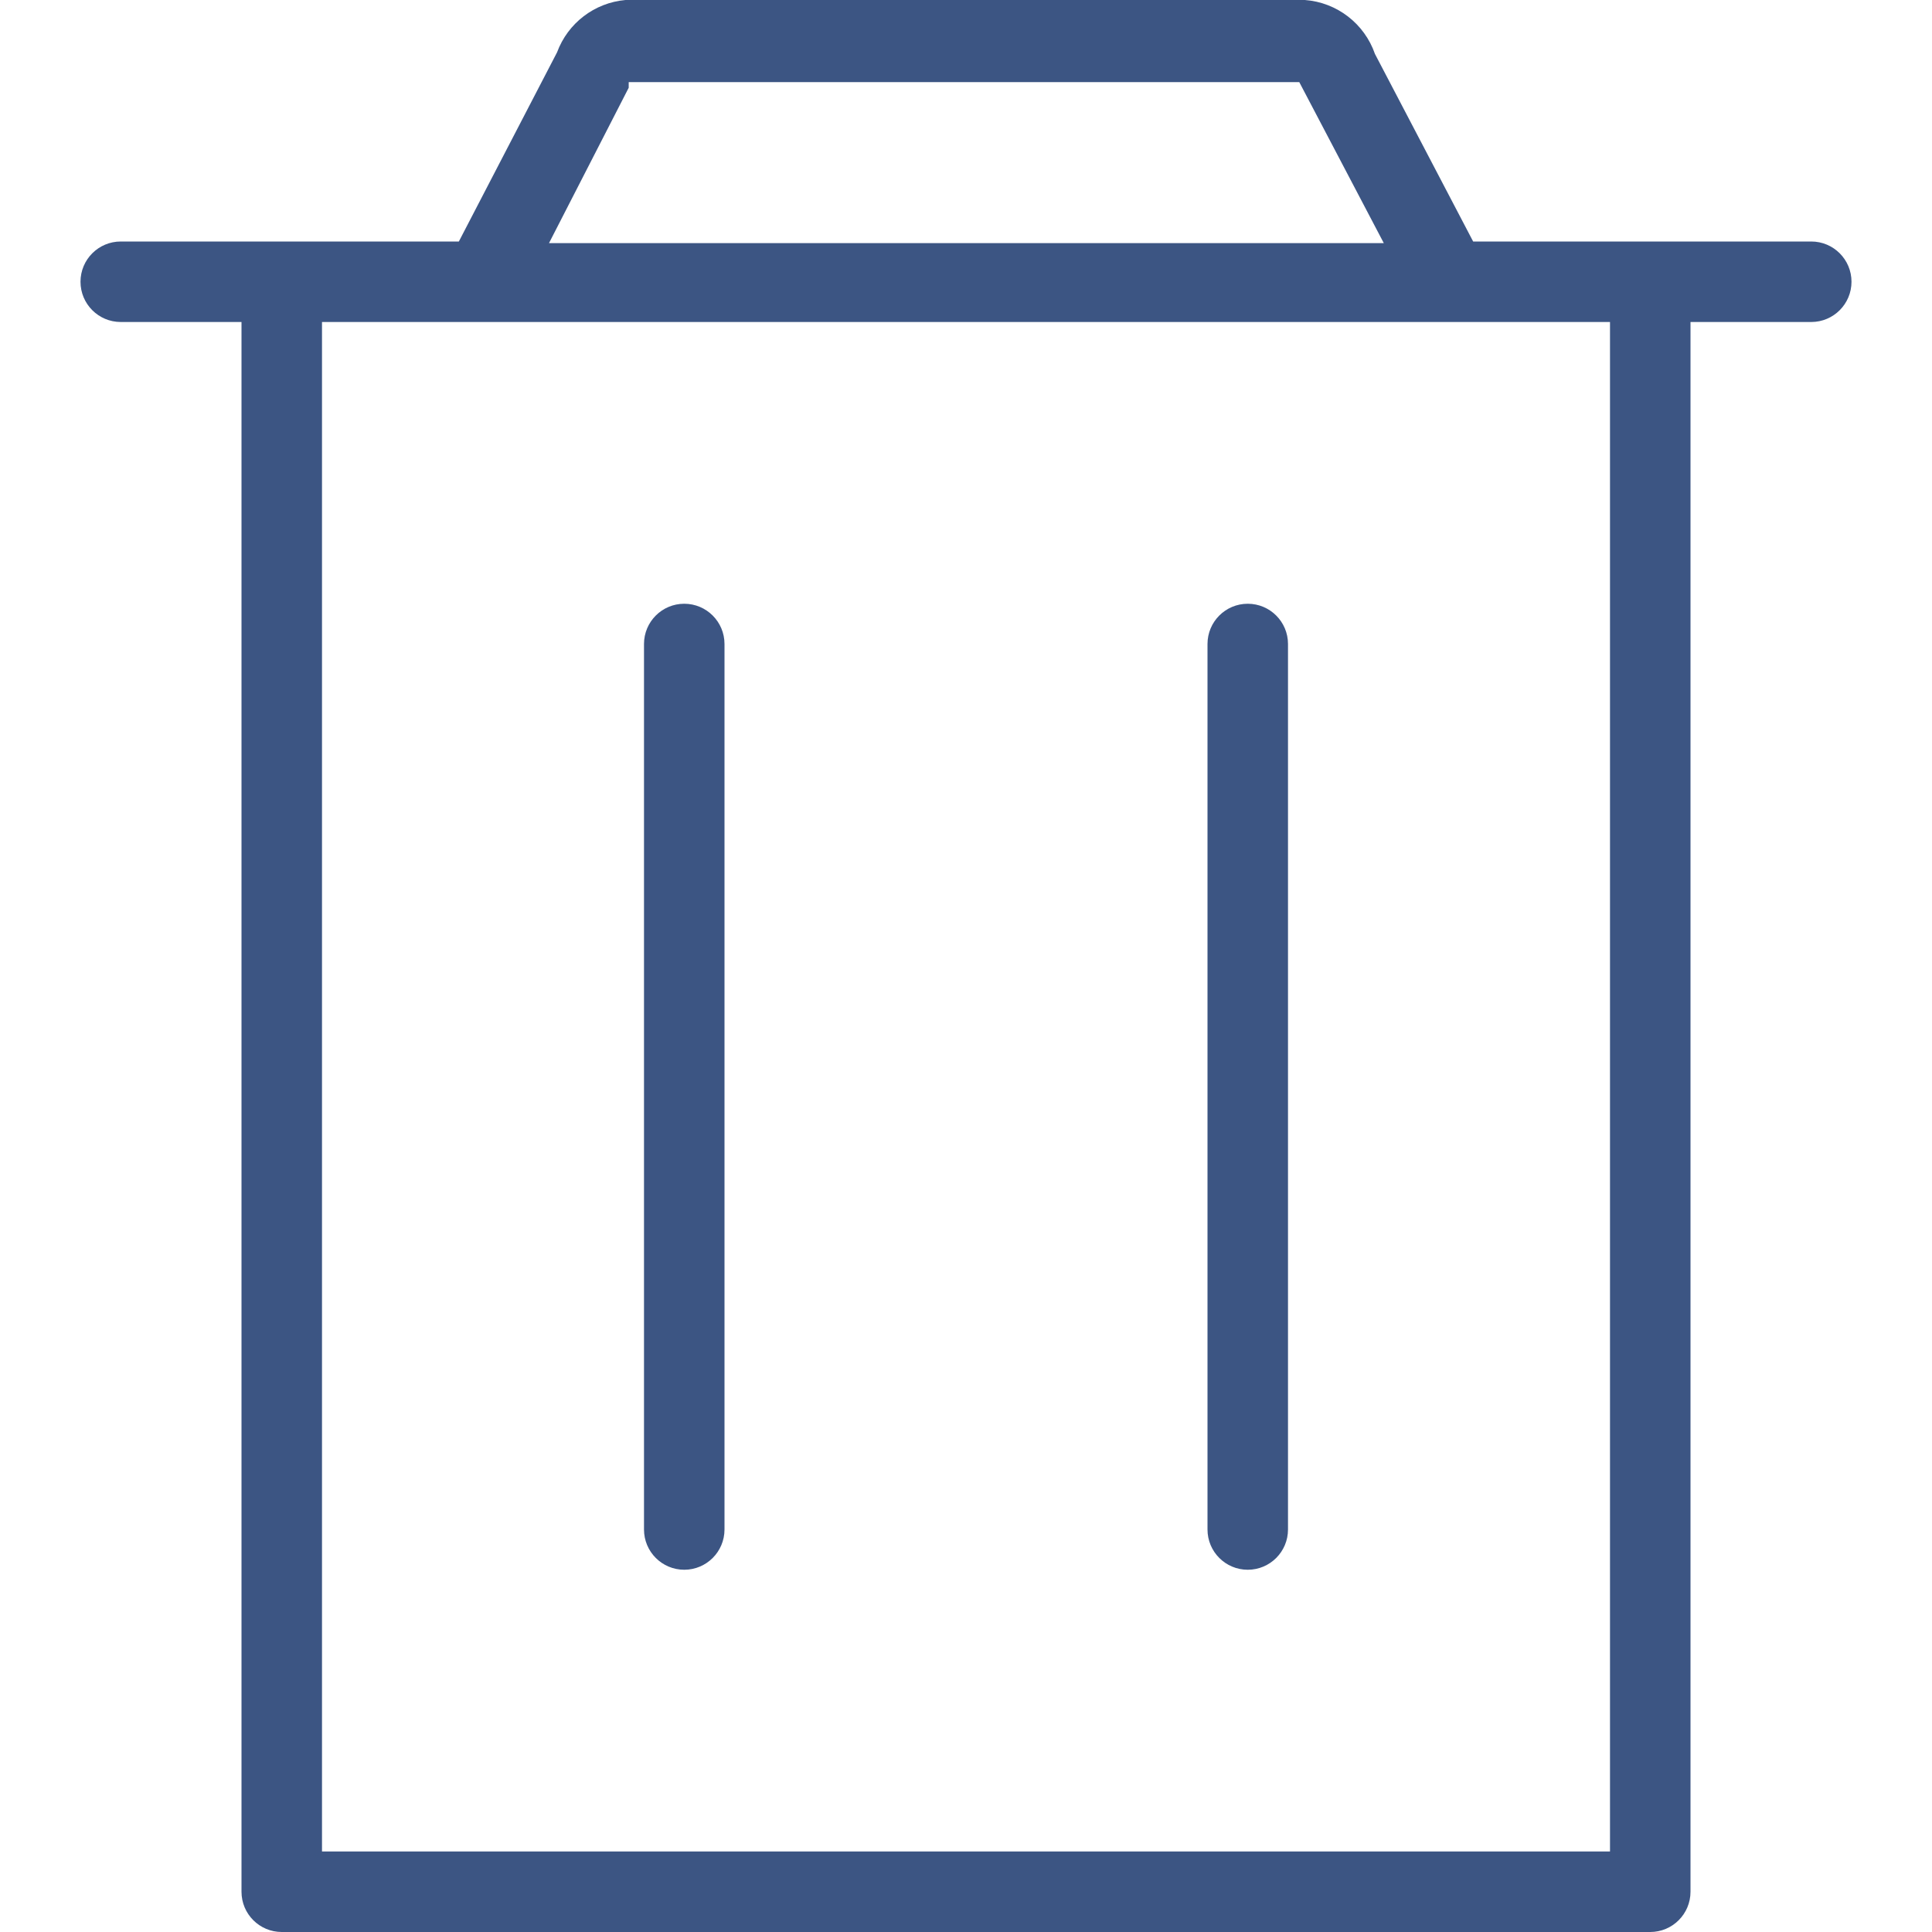
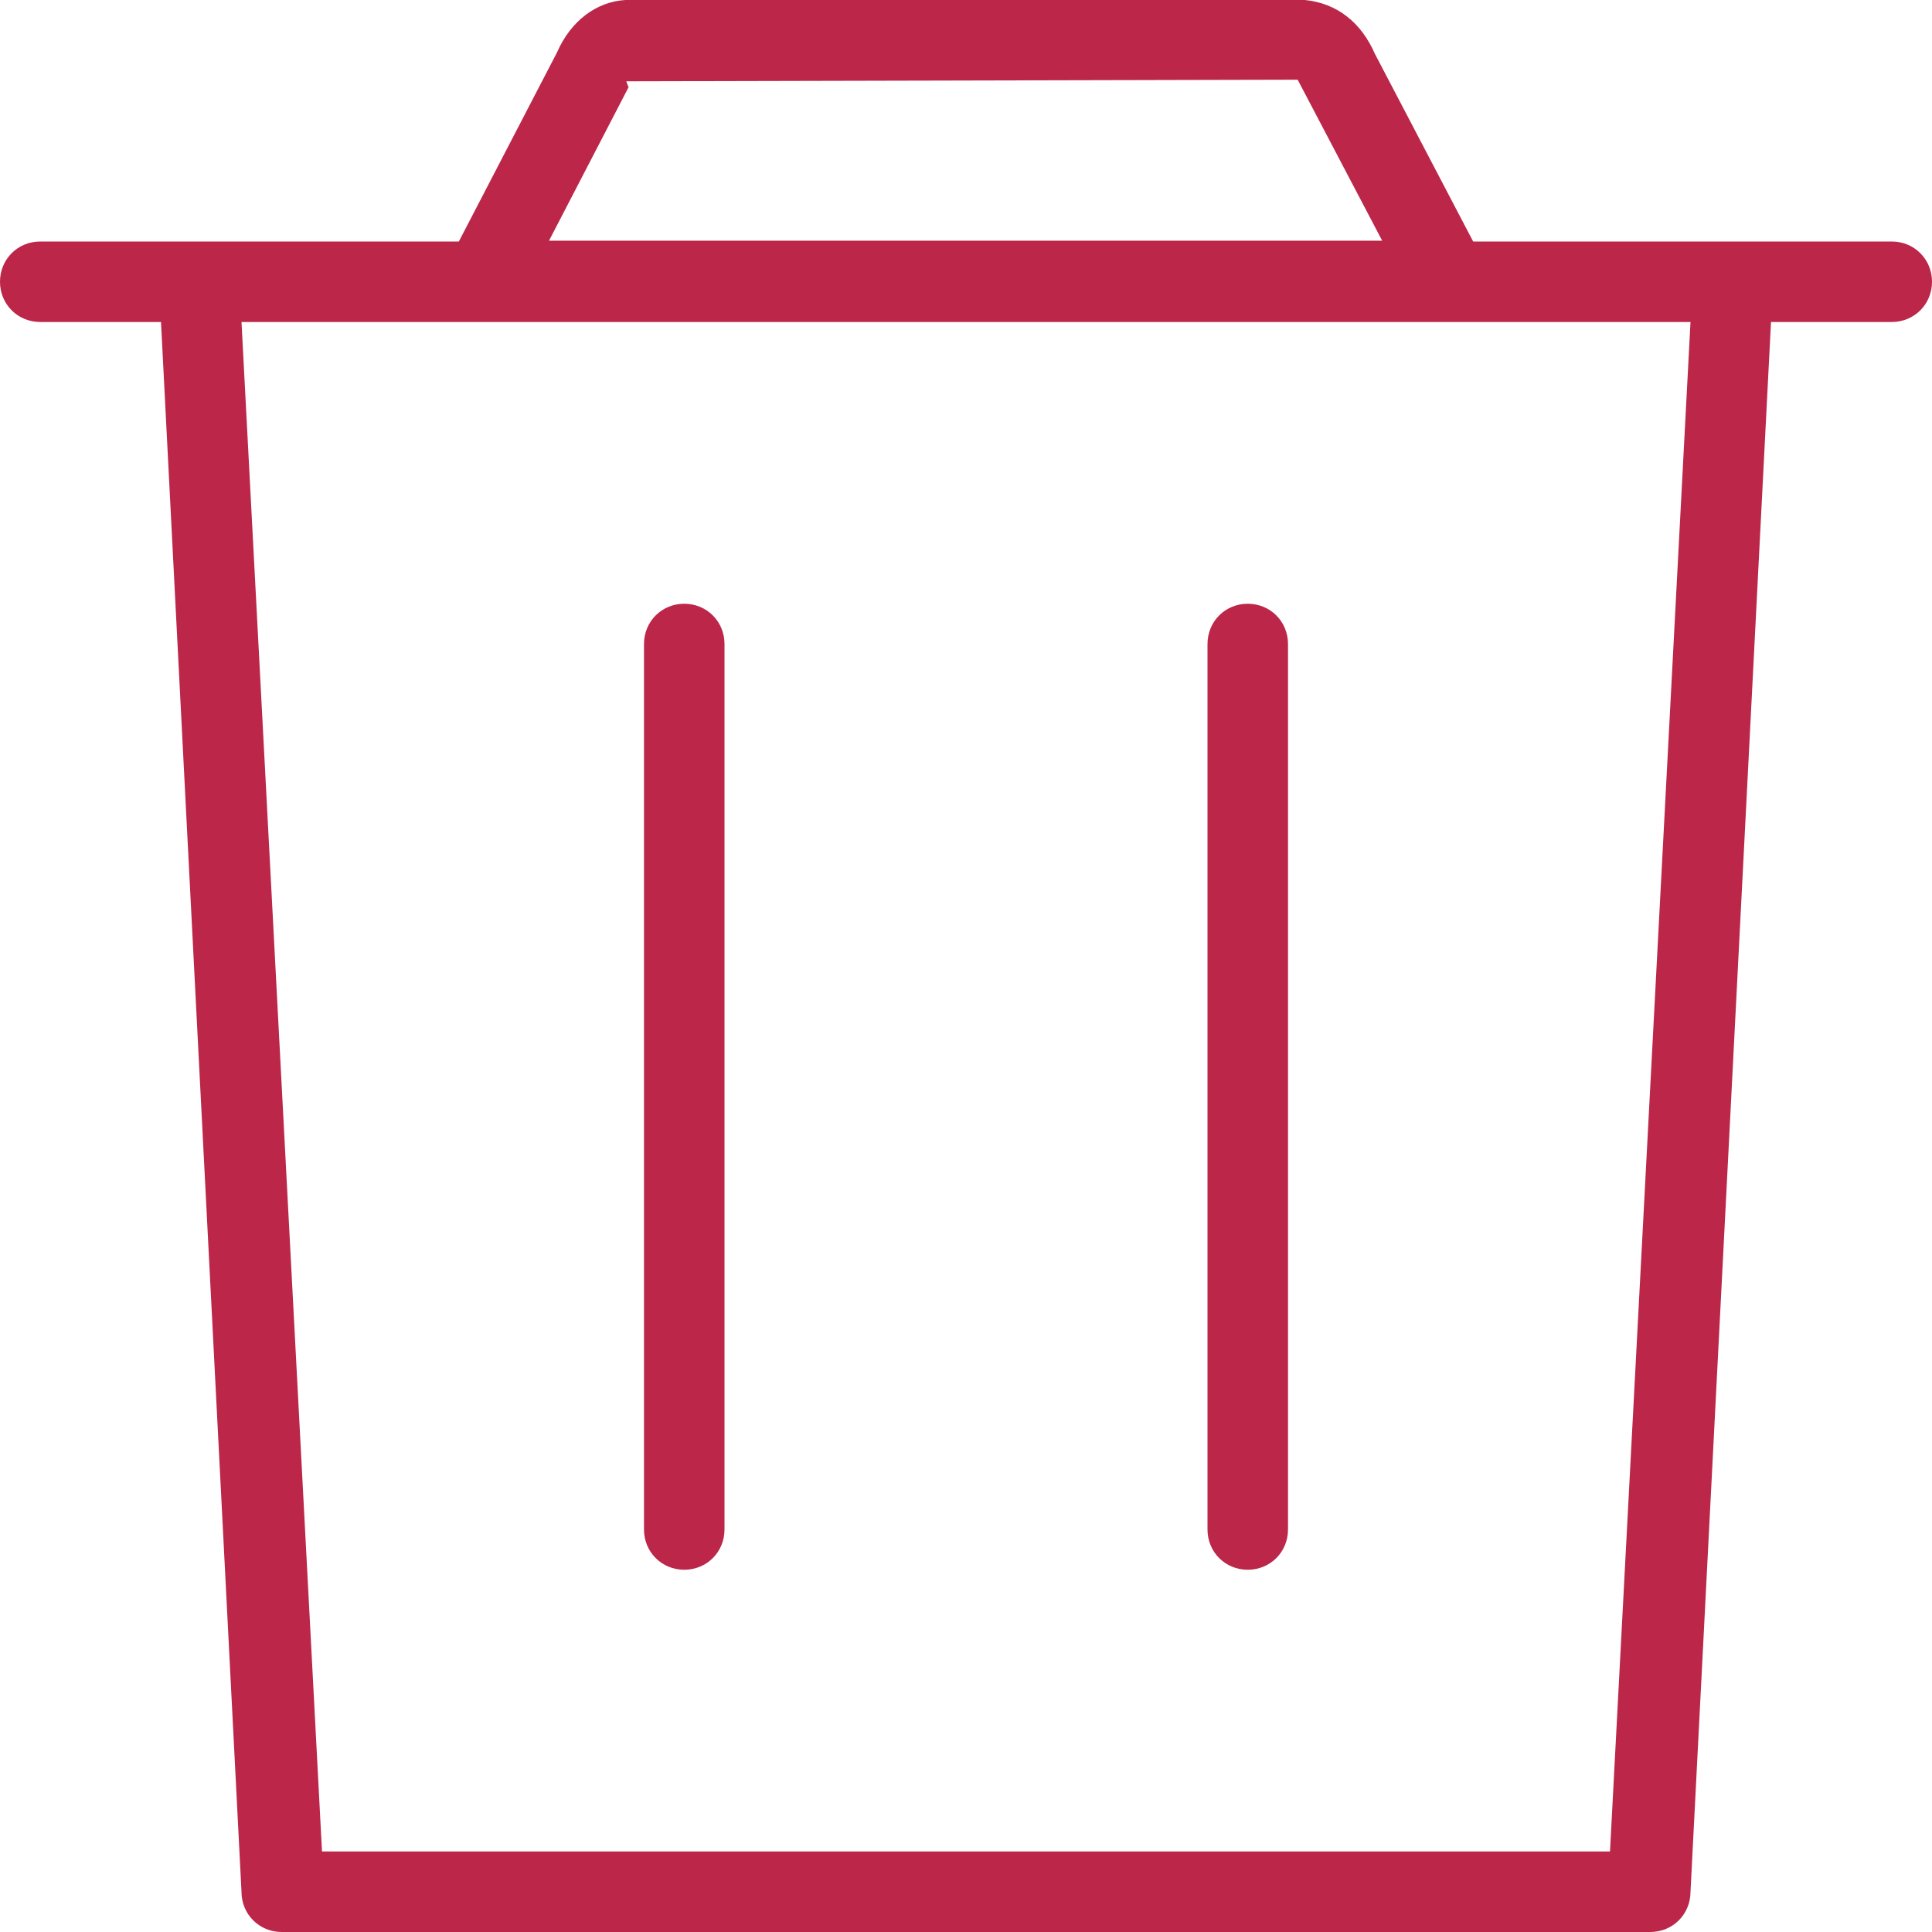
<svg xmlns="http://www.w3.org/2000/svg" id="export" width="24" height="24" viewBox="0 0 24 24">
  <defs>
-     <style>.cls-1{fill:#3c5583;}</style>
+     <style>
+       .cls-1 {
+         fill: #bb2649;
+       }
+     </style>
  </defs>
  <g id="icon_trash">
-     <path class="cls-1" d="M8.5,19.5A.5.5,0,0,1,8,19V8A.5.5,0,0,1,9,8V19A.5.5,0,0,1,8.5,19.5Z" />
-     <path class="cls-1" d="M15.5,19.5A.5.5,0,0,1,15,19V8a.5.5,0,0,1,1,0V19A.5.5,0,0,1,15.5,19.5Z" />
-     <path class="cls-1" d="M22.5,3H18.3L17.08.67A1,1,0,0,0,16.21,0H7.77a1,1,0,0,0-.85.65L5.7,3H1.5a.5.5,0,0,0,0,1H3V23.5a.5.5,0,0,0,.5.5h17a.5.5,0,0,0,.5-.5V4h1.5a.5.5,0,0,0,0-1ZM7.81,1.09l0-.07,8.33,0,1.05,2H6.82ZM20,23H4V4H20Z" />
+     <path class="cls-1" d="m8.5,19.5c-.28,0-.5-.22-.5-.5v-11c0-.28.22-.5.5-.5s.5.22.5.5v11c0,.28-.22.5-.5.5Z" />
+     <path class="cls-1" d="m15.5,19.5c-.28,0-.5-.22-.5-.5v-11c0-.28.22-.5.5-.5s.5.22.5.5v11c0,.28-.22.5-.5.5Z" />
+     <path class="cls-1" d="m23.5,3h-5.2l-1.22-2.33c-.17-.39-.47-.63-.87-.67H7.77c-.36.02-.68.26-.85.65l-1.22,2.35H.5c-.28,0-.5.22-.5.5s.22.5.5.5h1.5l1,19.5c0,.28.22.5.5.5h17c.28,0,.5-.22.5-.5l1-19.5h1.5c.28,0,.5-.22.5-.5s-.22-.5-.5-.5ZM7.81,1.09l-.03-.08,8.34-.02,1.05,2H6.82l.99-1.91Zm12.19,21.91H4L3,4h18l-1,19Z" />
  </g>
</svg>
